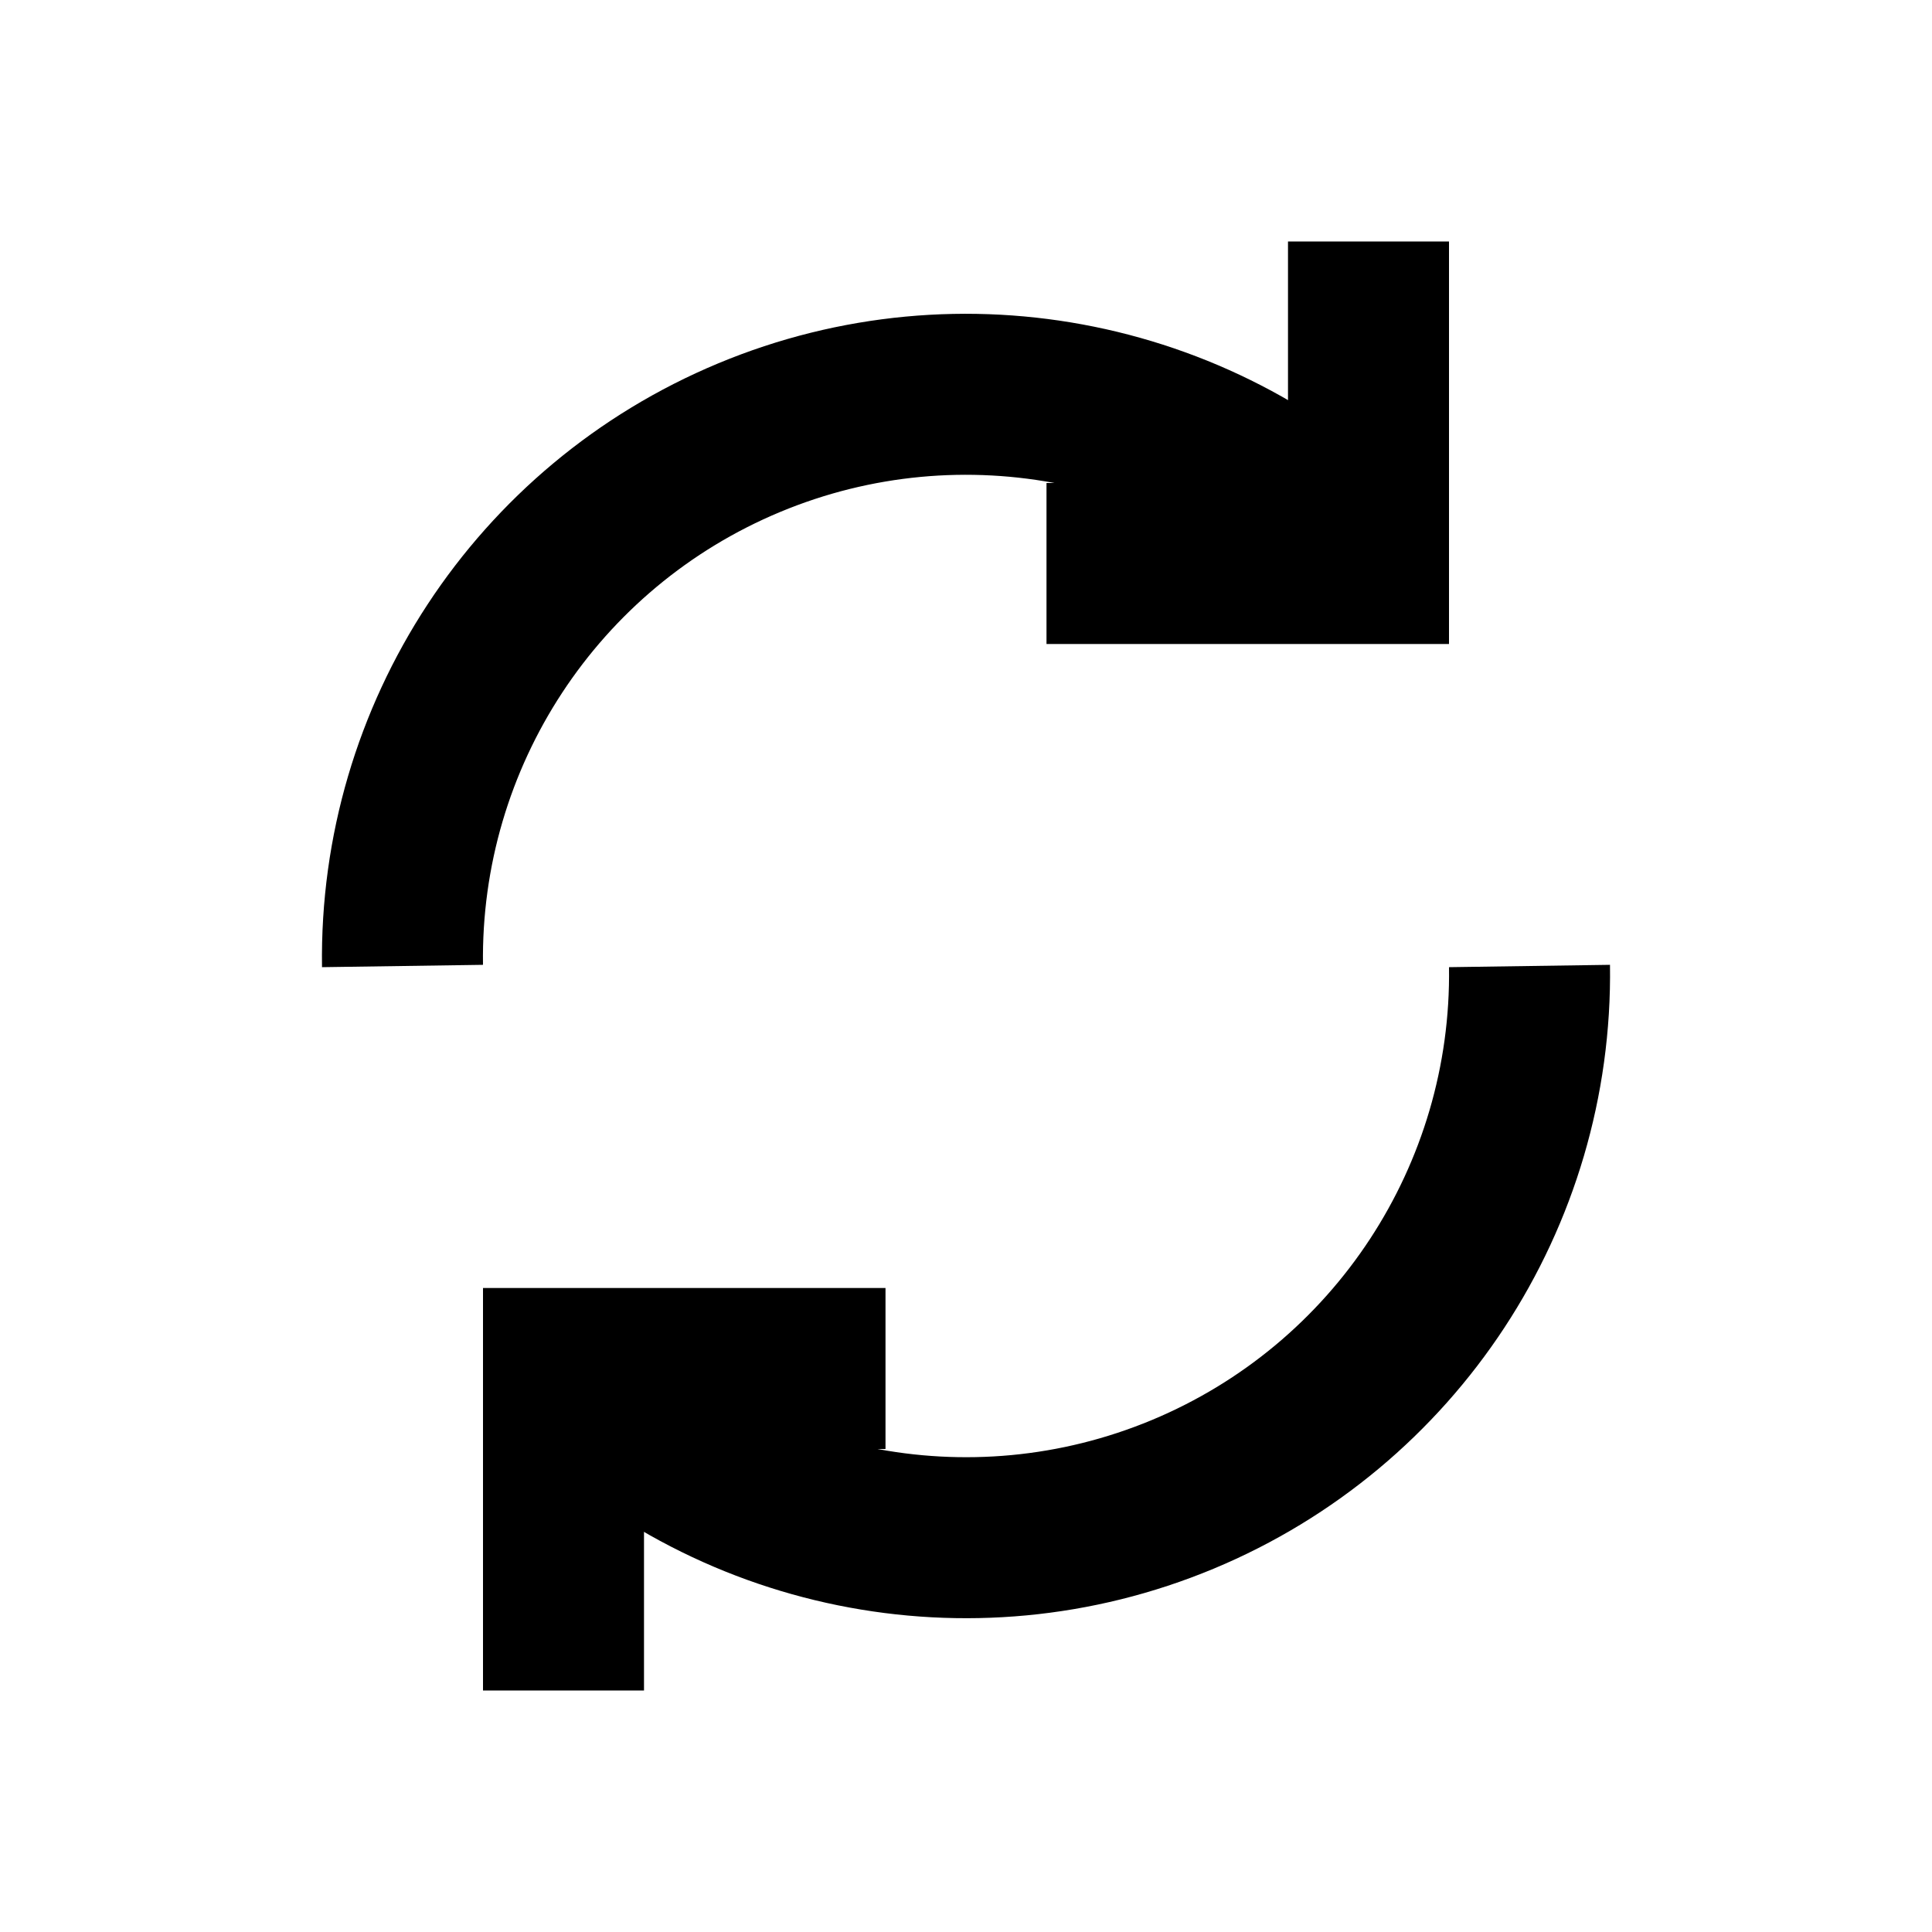
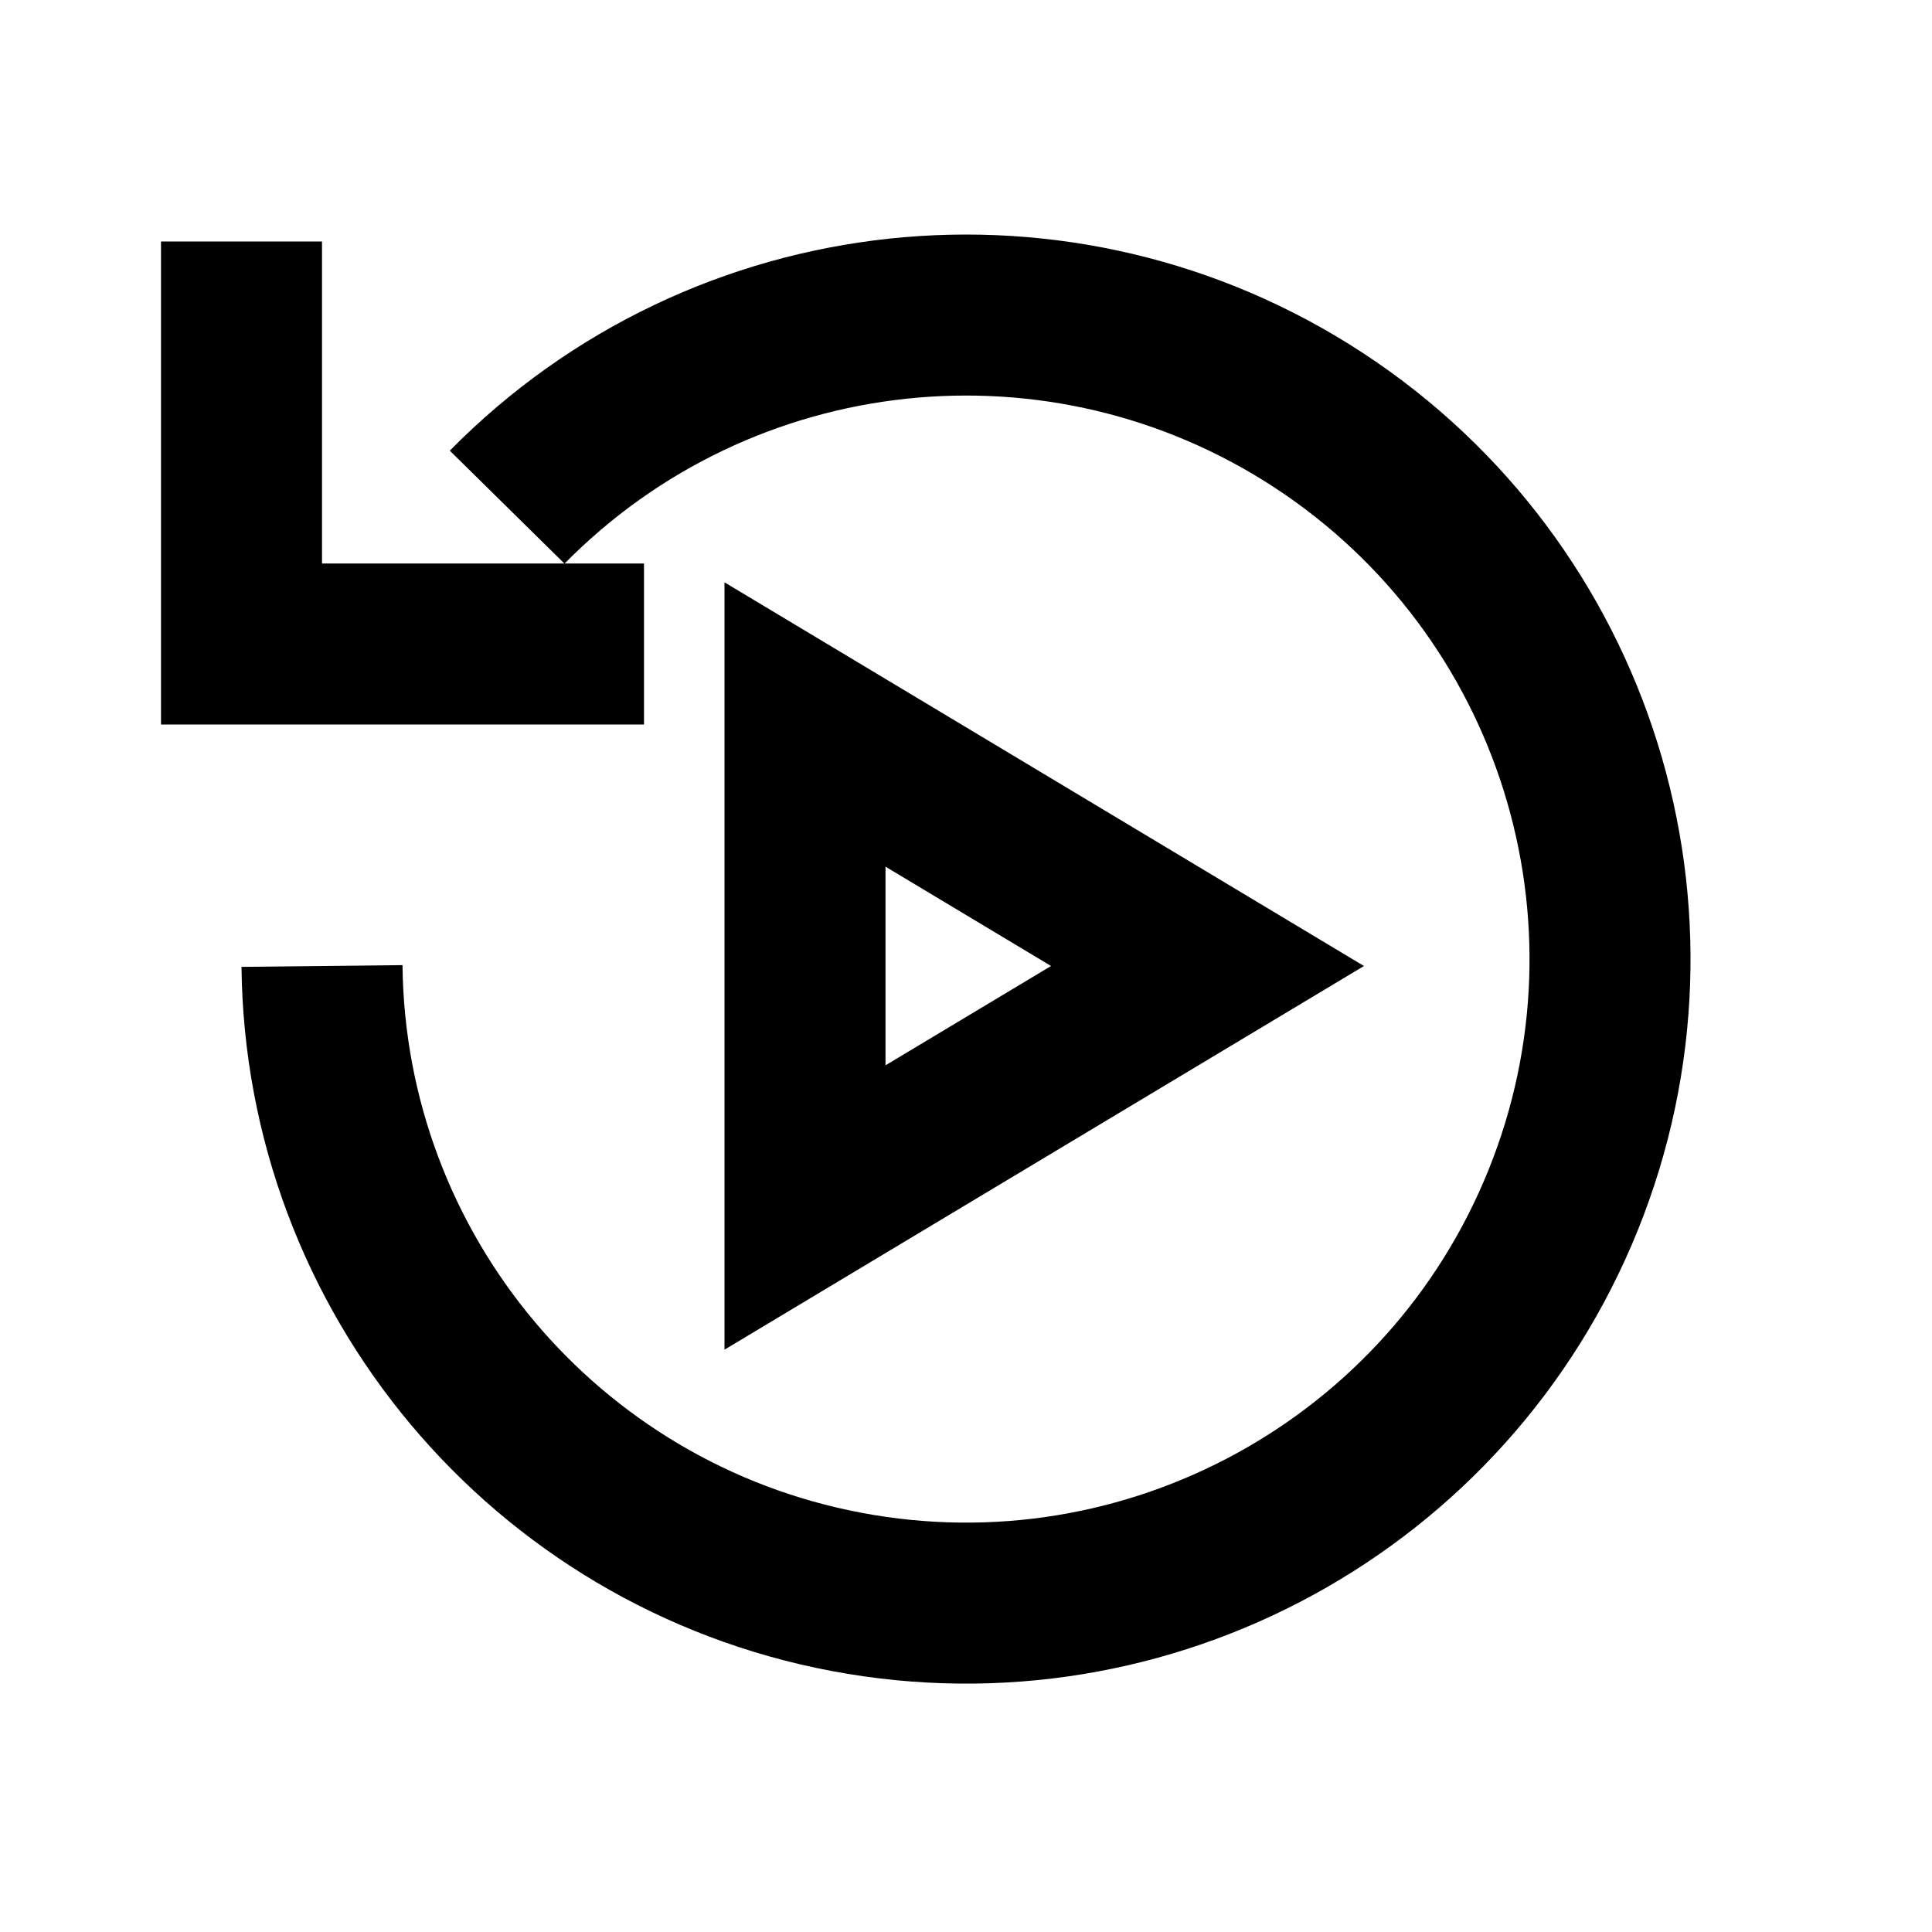
<svg xmlns="http://www.w3.org/2000/svg" width="24" height="24" viewBox="0 0 24 24" fill="none" stroke="currentColor" stroke-width="2" stroke-linecap="butt" stroke-linejoin="miter">
-   <path d="M5 12a7 7 0 0 1 12-5" />
-   <path d="M19 12a7 7 0 0 1-12 5" />
-   <path d="M17 3v4h-4M7 21v-4h4" />
+   <path d="M4 12a8 8 0 1 0 2.3-5.7" />
+   <path d="M3 3v5h5" />
+   <path d="M10 9v6l5-3z" />
</svg>
